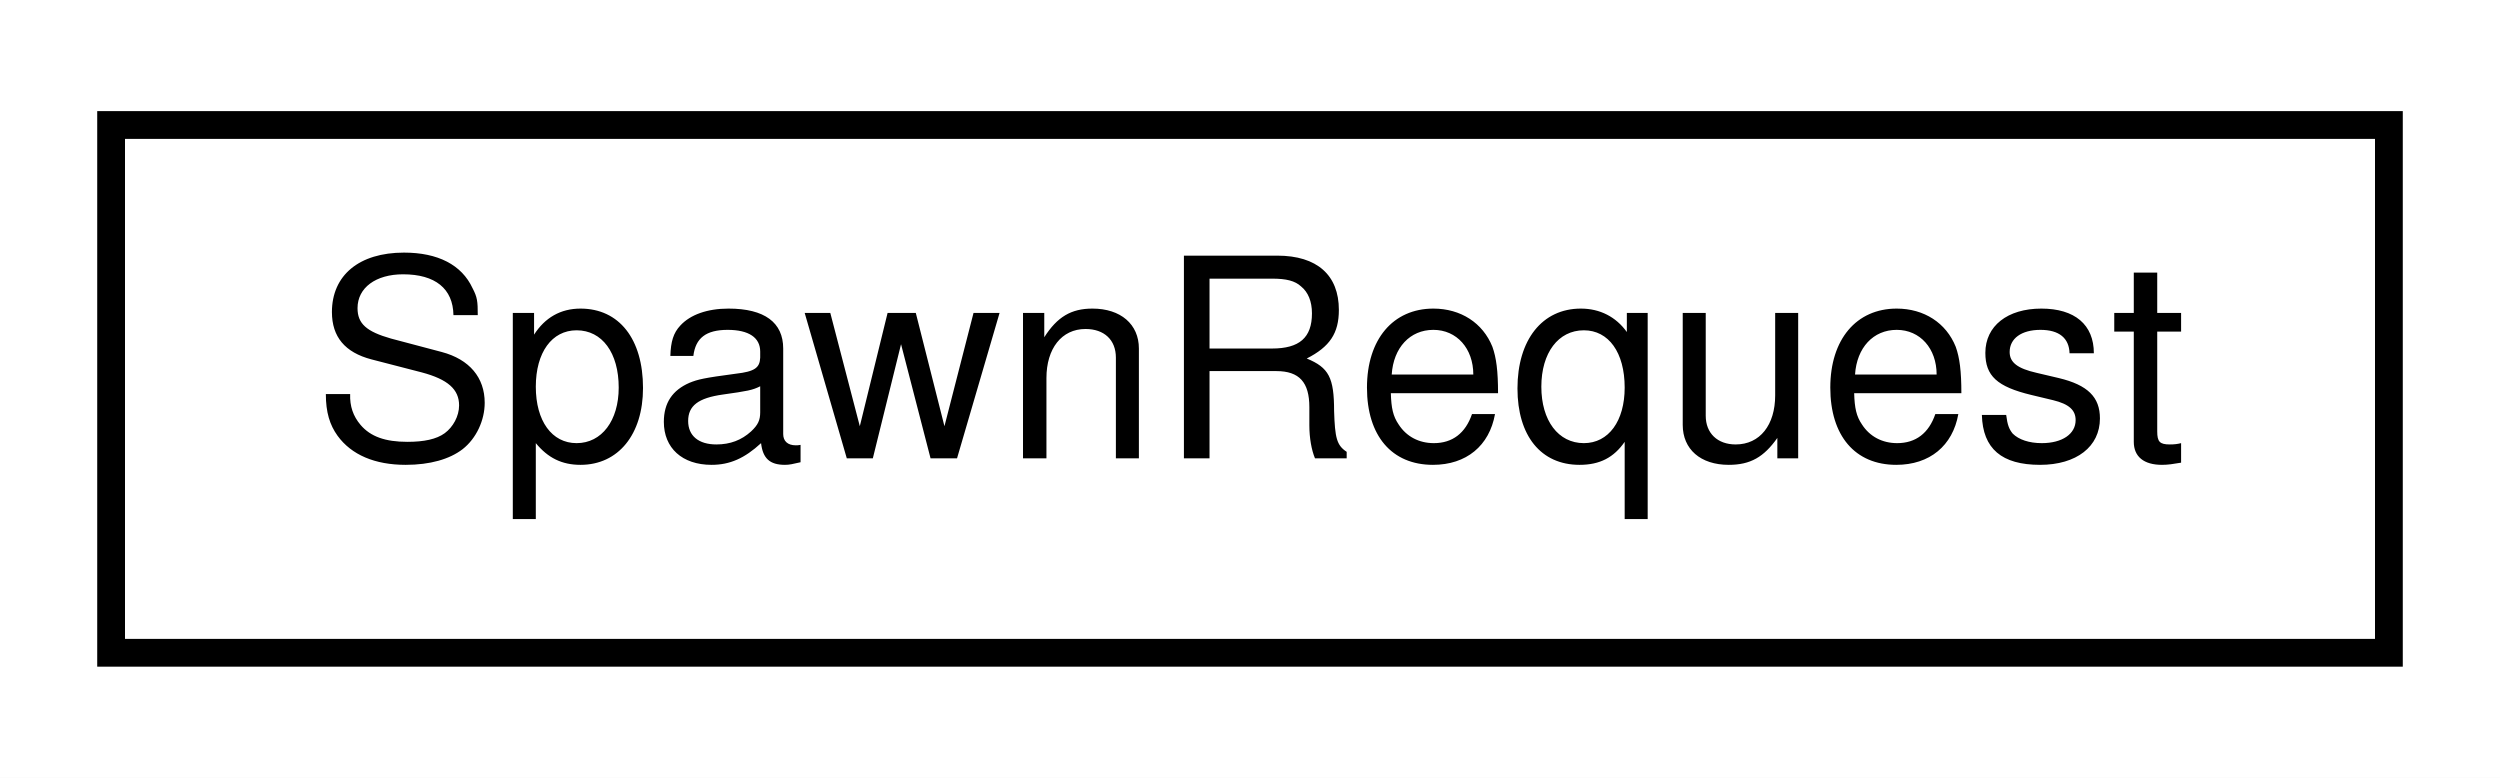
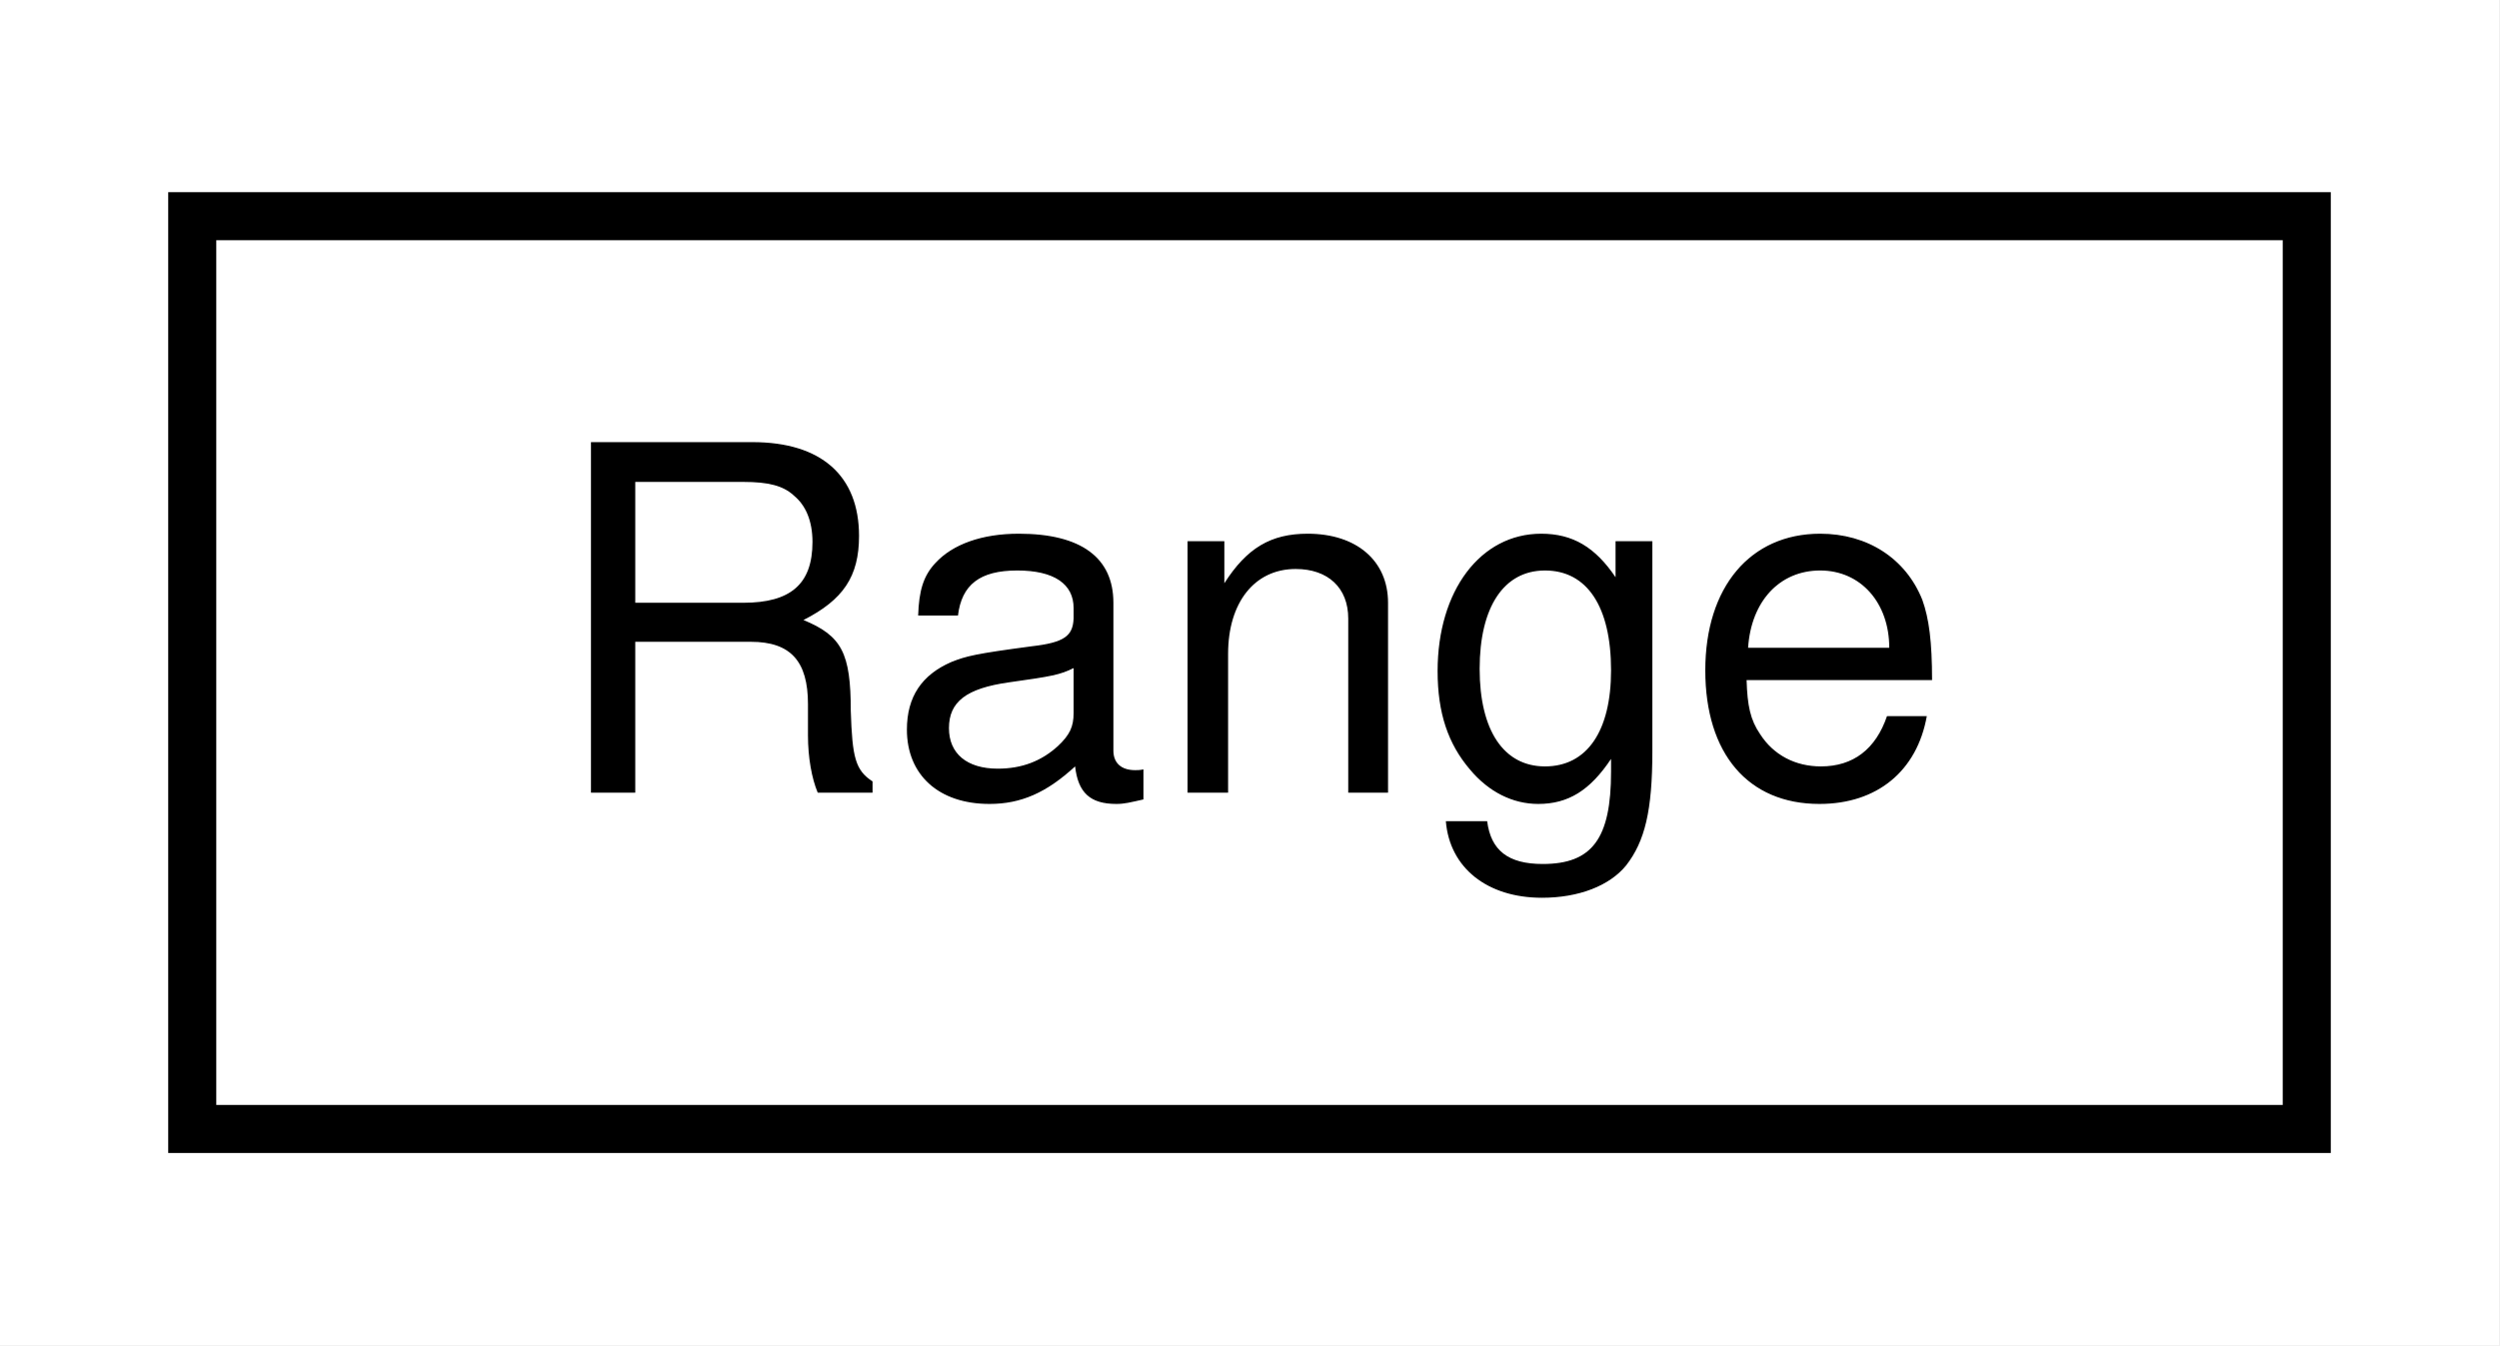
- <svg xmlns="http://www.w3.org/2000/svg" xmlns:xlink="http://www.w3.org/1999/xlink" width="90pt" height="28pt" viewBox="0.00 0.00 90.00 28.00">
+ <svg xmlns="http://www.w3.org/2000/svg" xmlns:xlink="http://www.w3.org/1999/xlink" width="52pt" height="28pt" viewBox="0.00 0.00 52.00 28.00">
  <g id="graph0" class="graph" transform="scale(1 1) rotate(0) translate(4 24)">
-     <polygon fill="white" stroke="none" points="-4,4 -4,-24 86,-24 86,4 -4,4" />
+     <polygon fill="white" stroke="none" points="-4,4 -4,-24 48,-24 48,4 -4,4" />
    <g id="node1" class="node">
      <g id="a_node1">
-         <a xlink:href="class_spawn_request.html" target="_top" xlink:title="SpawnRequest">
-           <polygon fill="white" stroke="black" points="0,-0.5 0,-19.5 82,-19.5 82,-0.5 0,-0.5" />
-           <text text-anchor="middle" x="41" y="-7.5" font-family="Helvetica,sans-Serif" font-size="10.00">SpawnRequest</text>
+         <a xlink:href="class_range.html" target="_top" xlink:title="Range">
+           <polygon fill="white" stroke="black" points="0,-0.5 0,-19.5 44,-19.5 44,-0.5 0,-0.5" />
+           <text text-anchor="middle" x="22" y="-7.5" font-family="Helvetica,sans-Serif" font-size="10.00">Range</text>
        </a>
      </g>
    </g>
  </g>
</svg>
